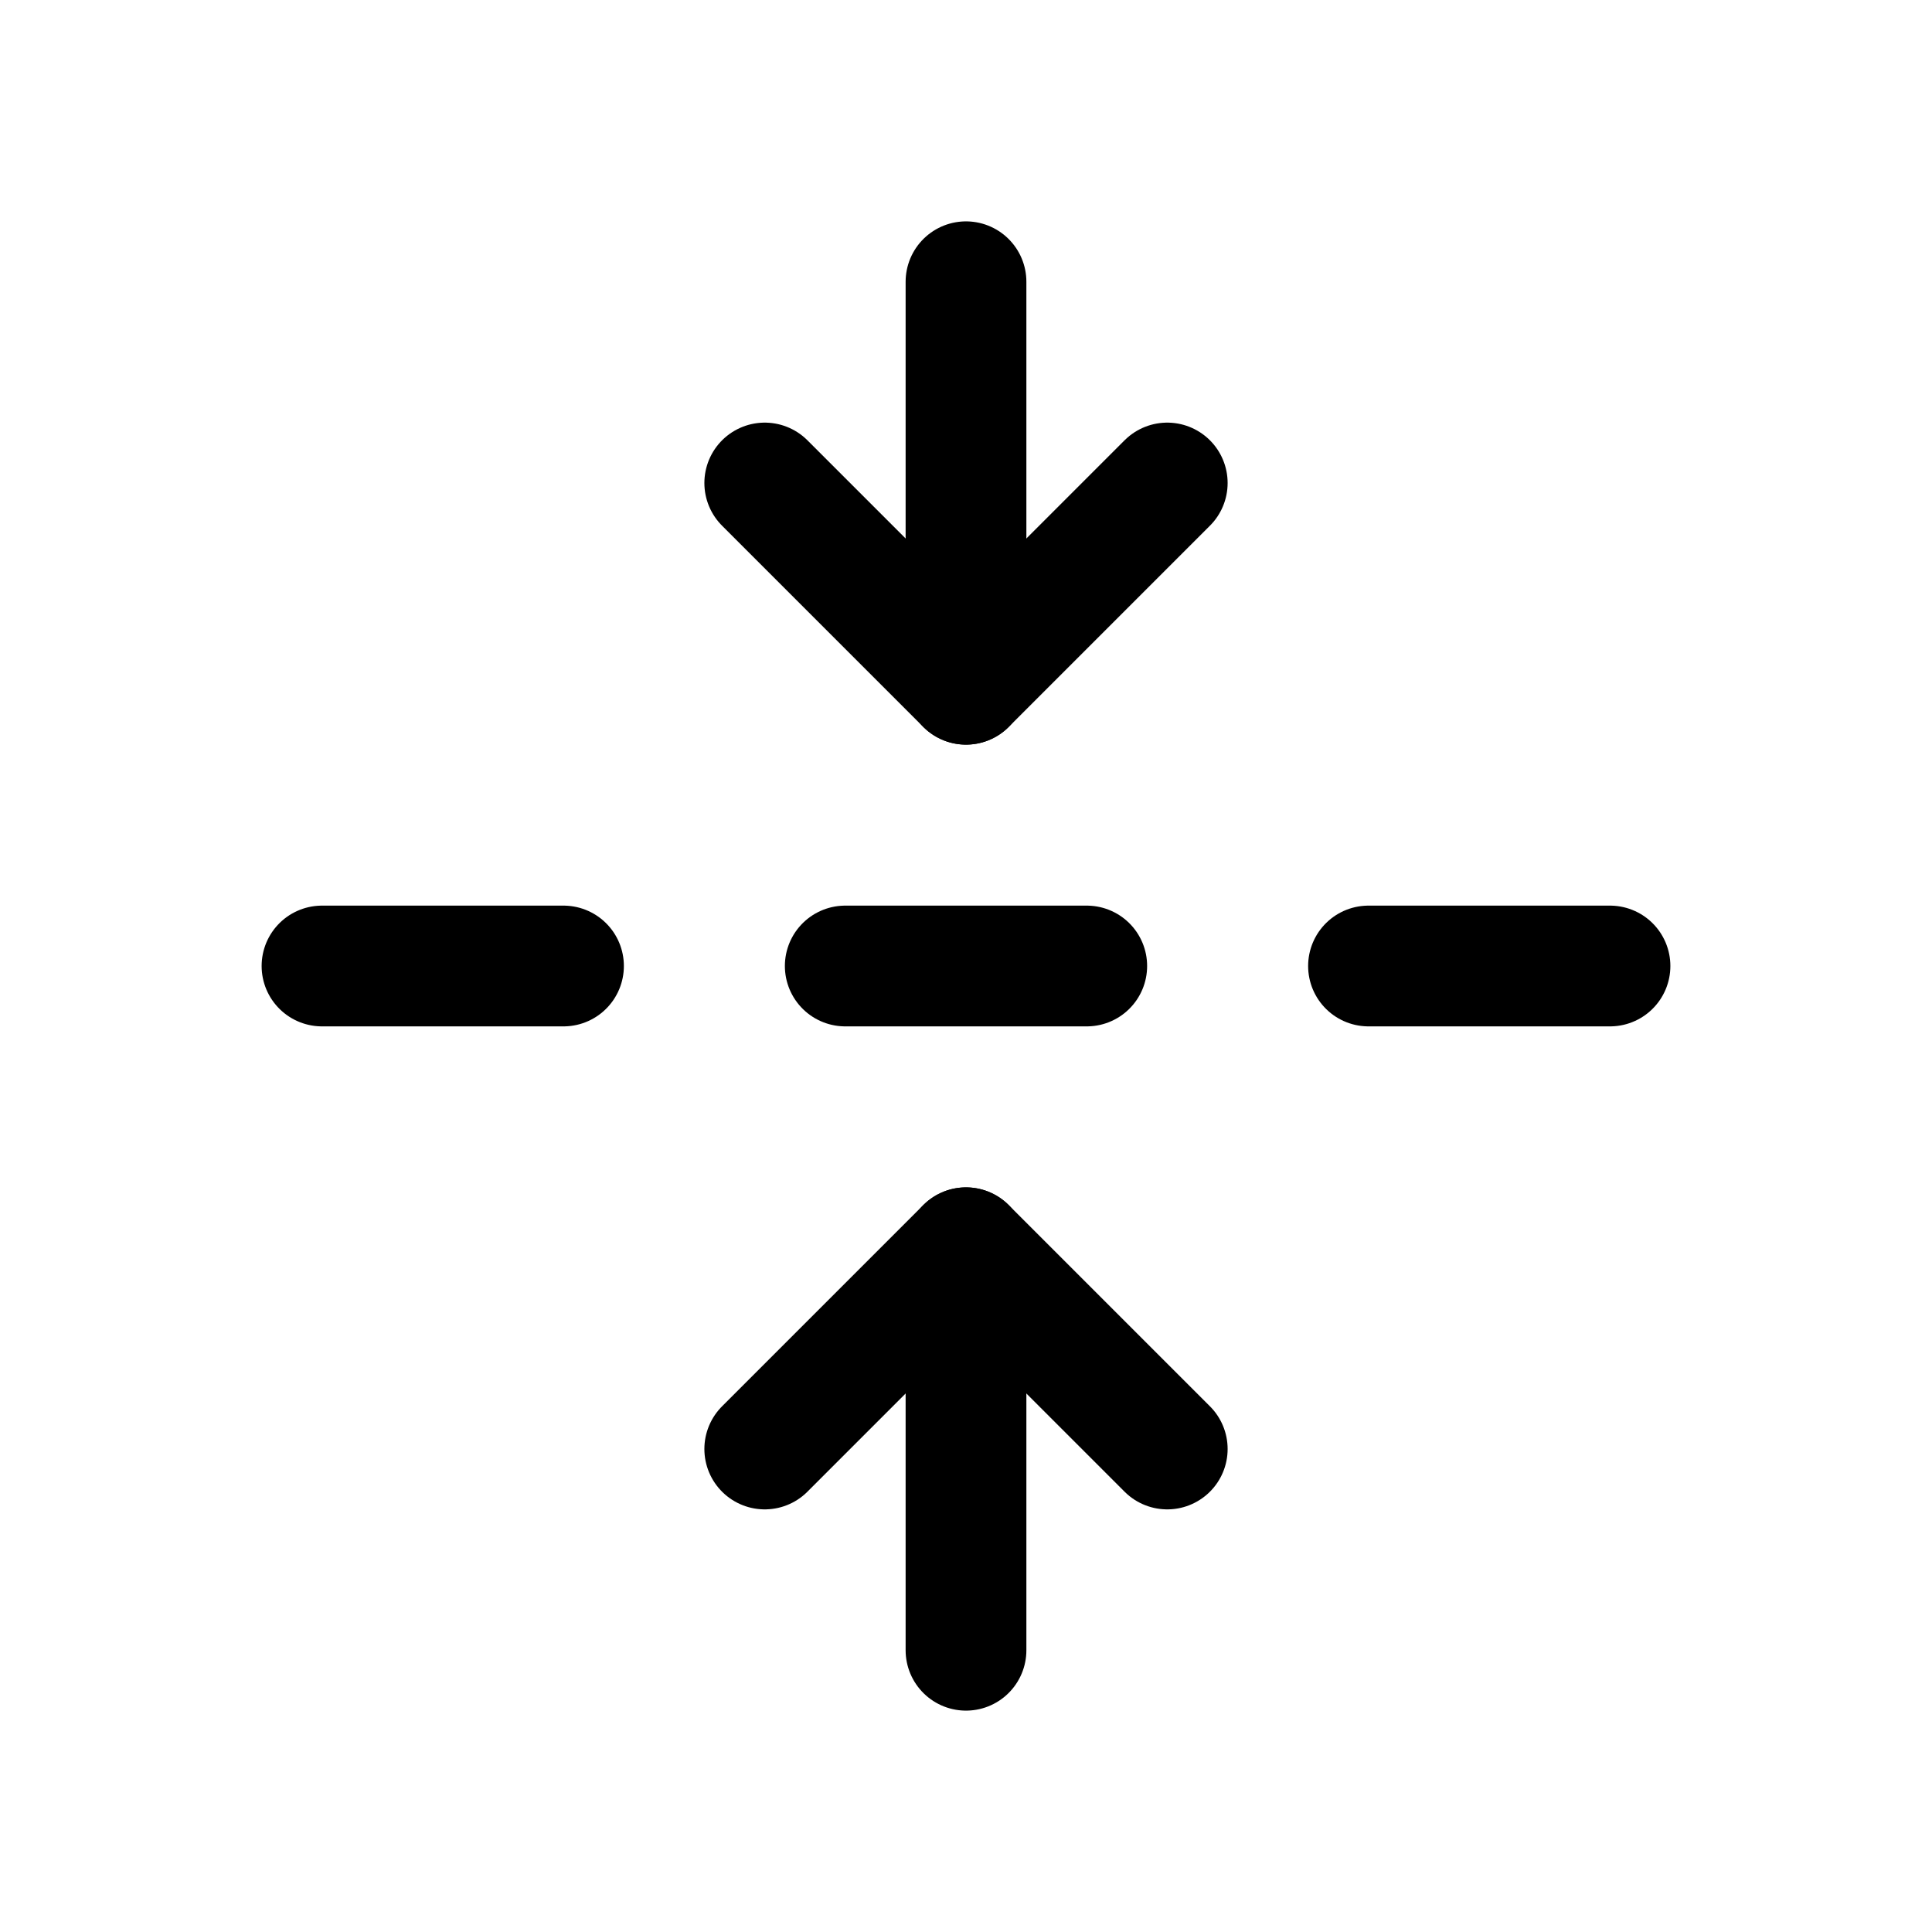
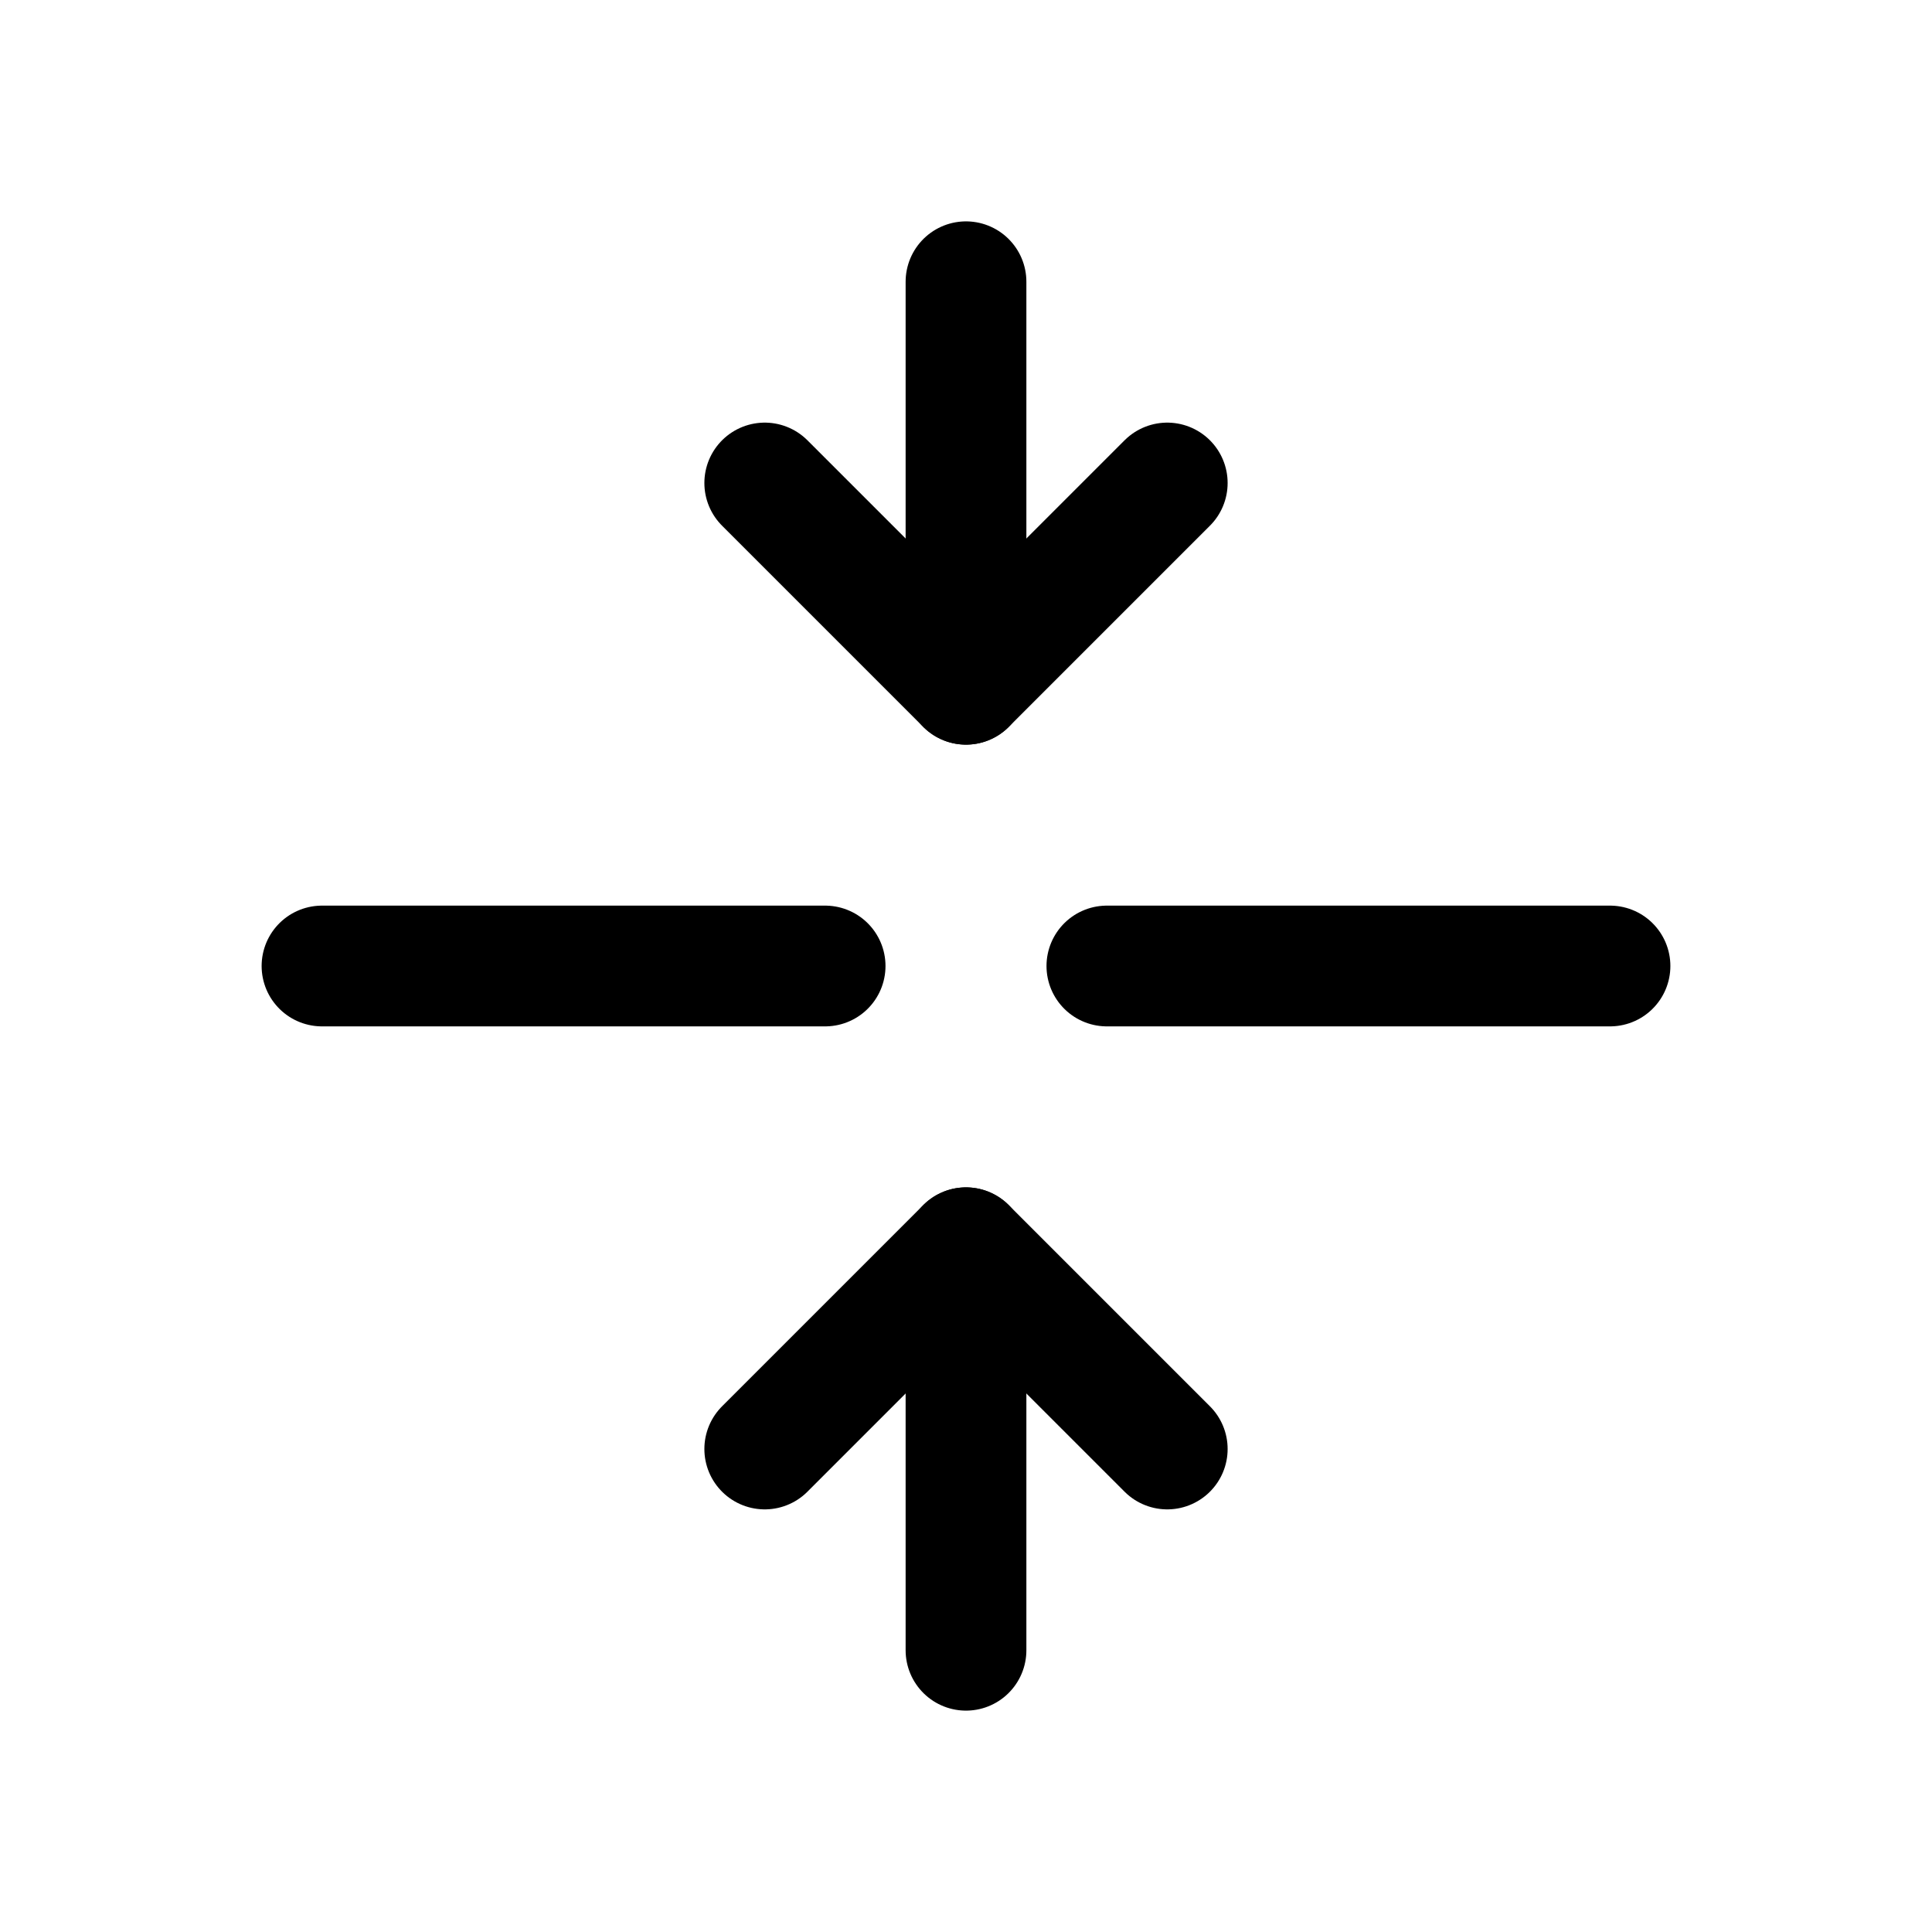
<svg xmlns="http://www.w3.org/2000/svg" viewBox="0 0 24 24" fill="none" stroke="currentColor" stroke-width="1.5" stroke-linecap="round" stroke-linejoin="round">
-   <path d="M4 12h3" />
-   <path d="M10.5 12h3" />
-   <path d="M17 12h3" />
+   <path d="M4 12h6.25" />
+   <path d="M13.75 12H20" />
  <path d="M12 3.5v5" />
  <path d="m9.5 6 2.5 2.5 2.5-2.5" />
  <path d="M12 20.5v-5" />
  <path d="M9.5 18 12 15.5l2.5 2.5" />
</svg>
